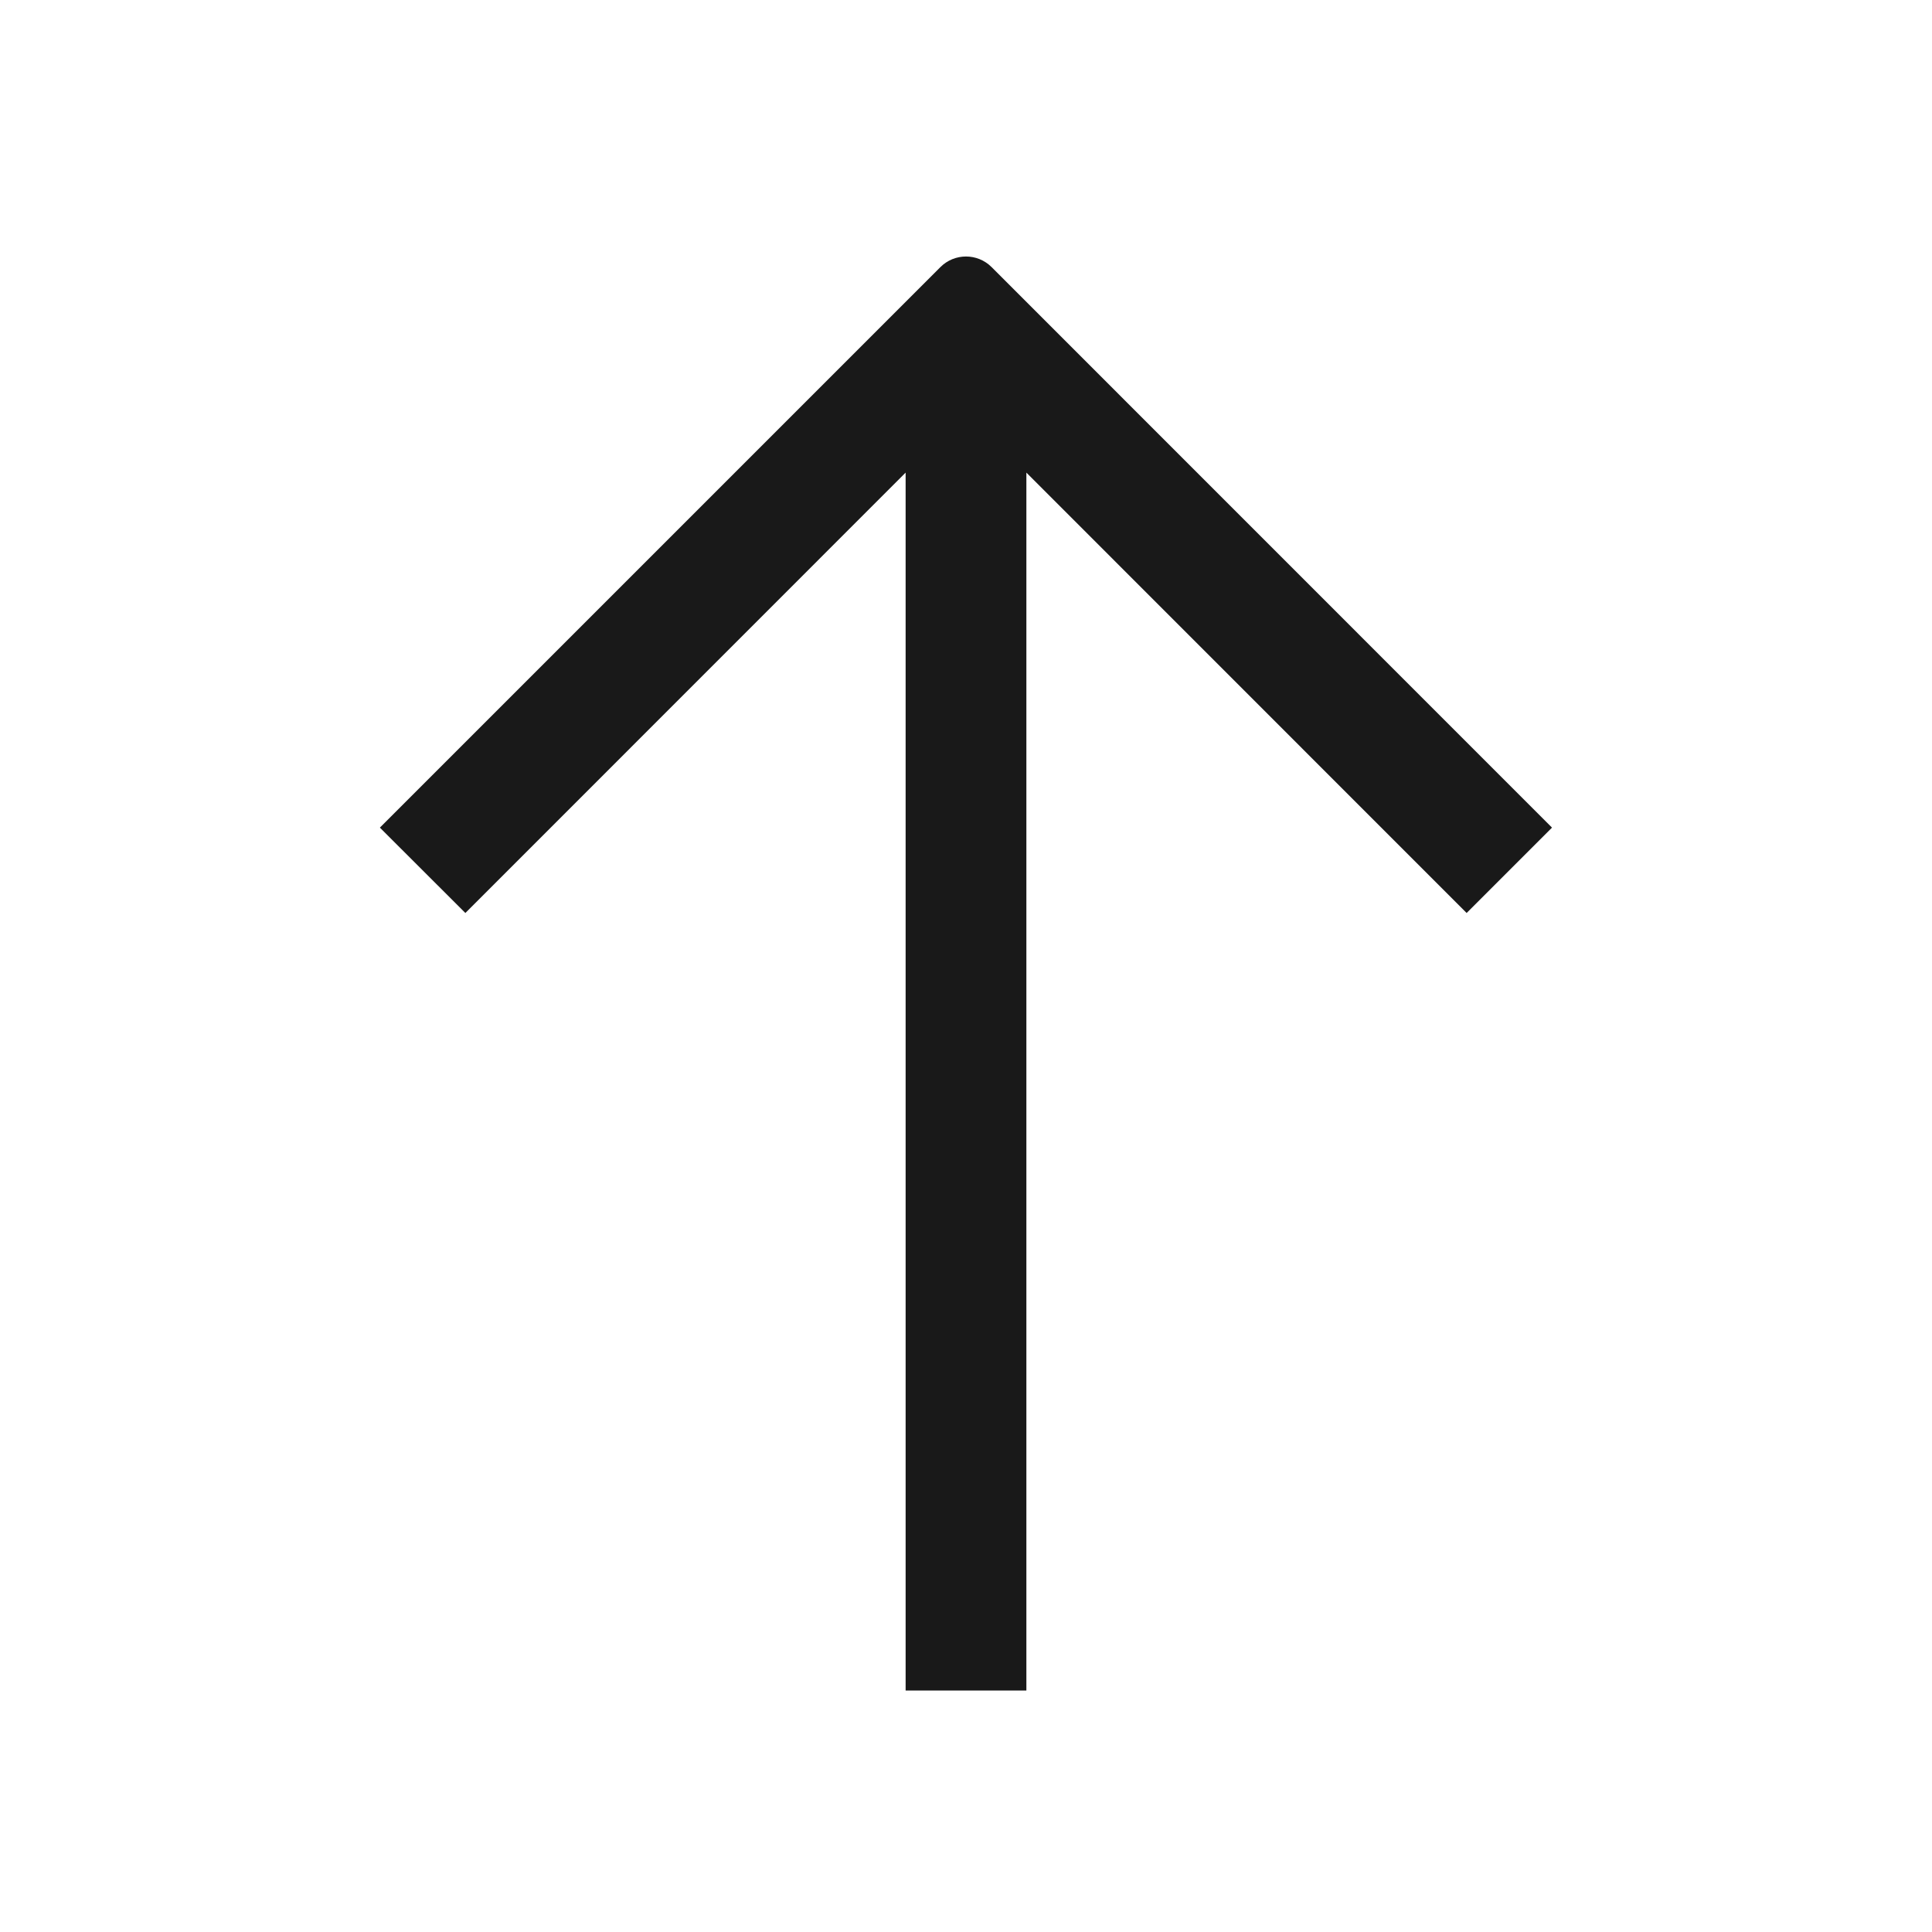
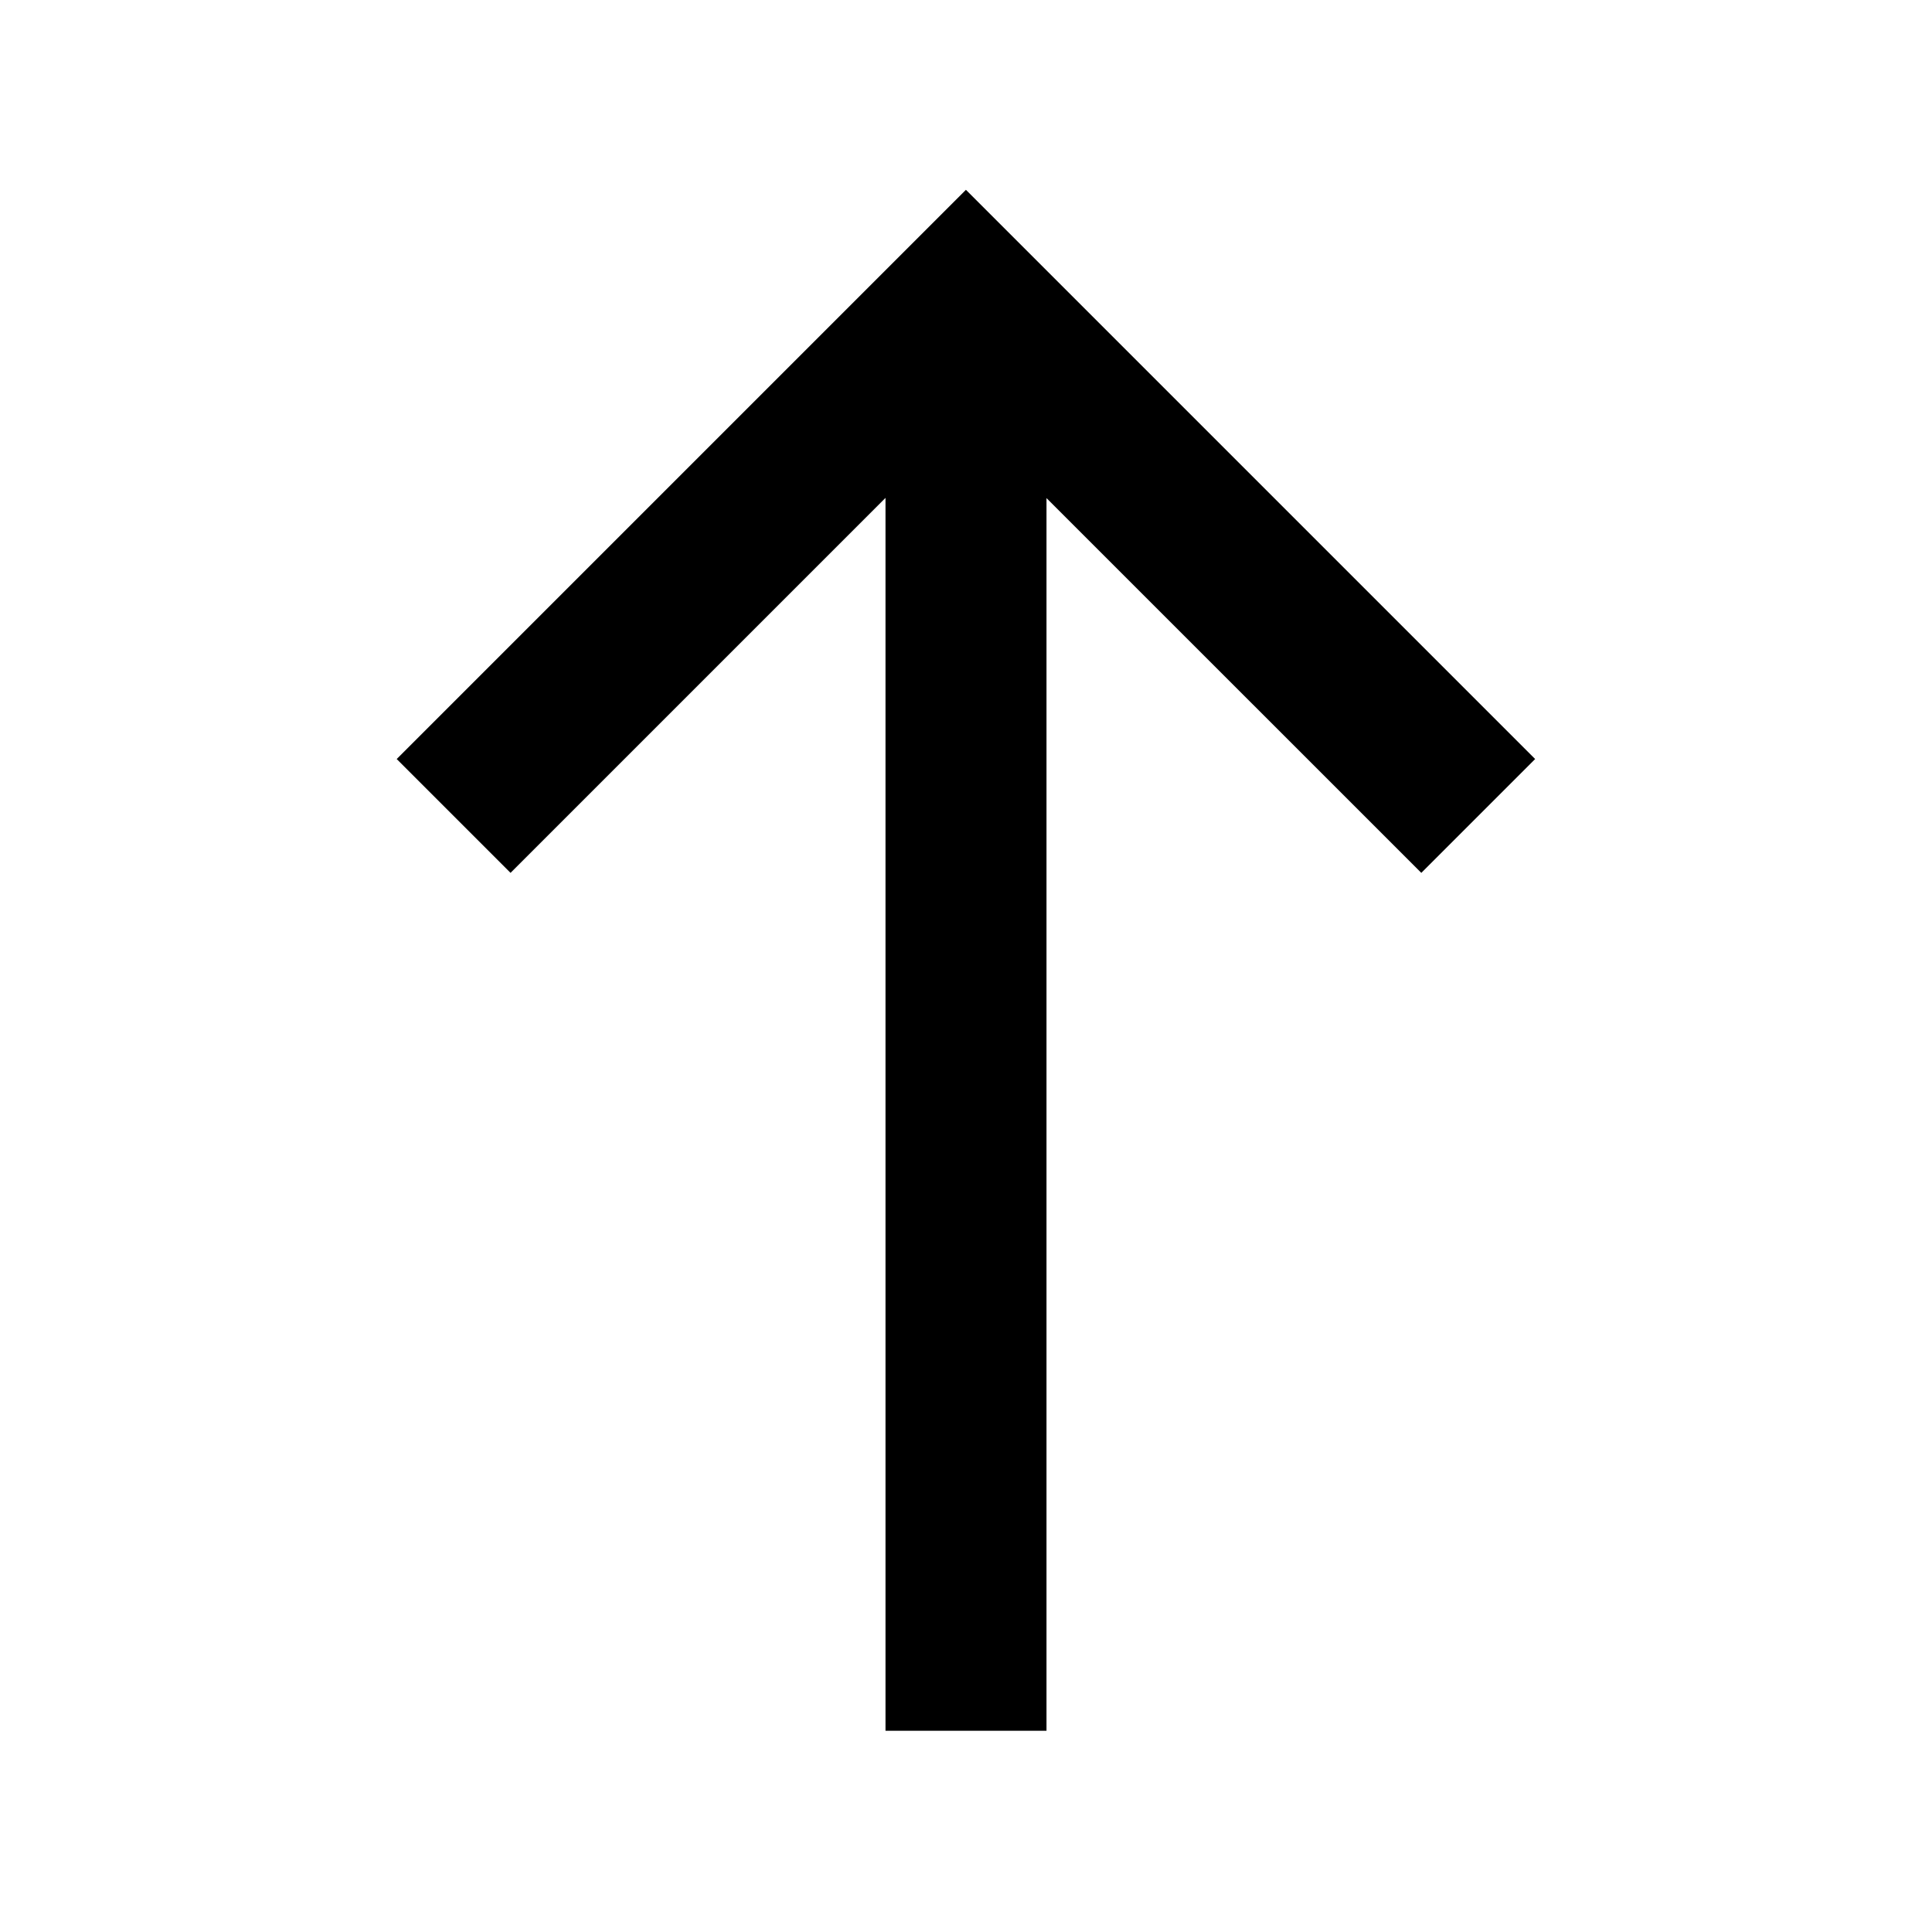
- <svg xmlns="http://www.w3.org/2000/svg" t="1736740139763" class="icon" viewBox="0 0 1024 1024" version="1.1" p-id="3562" width="200" height="200">
-   <path d="M480 250.496L246.656 483.904l-45.312-45.248 297.088-297.088a19.2 19.2 0 0 1 27.136 0l297.024 297.088-45.248 45.248L544 250.496V896h-64V250.496z" fill="#000000" fill-opacity=".9" p-id="3563" />
+ <svg xmlns="http://www.w3.org/2000/svg" t="1736759746597" class="icon" viewBox="0 0 1024 1024" version="1.1" p-id="3756" width="200" height="200">
+   <path d="M554.667 264l198.656 198.635 60.331-60.331L511.957 100.608 210.261 402.304l60.331 60.331L469.333 263.893V917.333h85.333V264z" p-id="3757" />
</svg>
